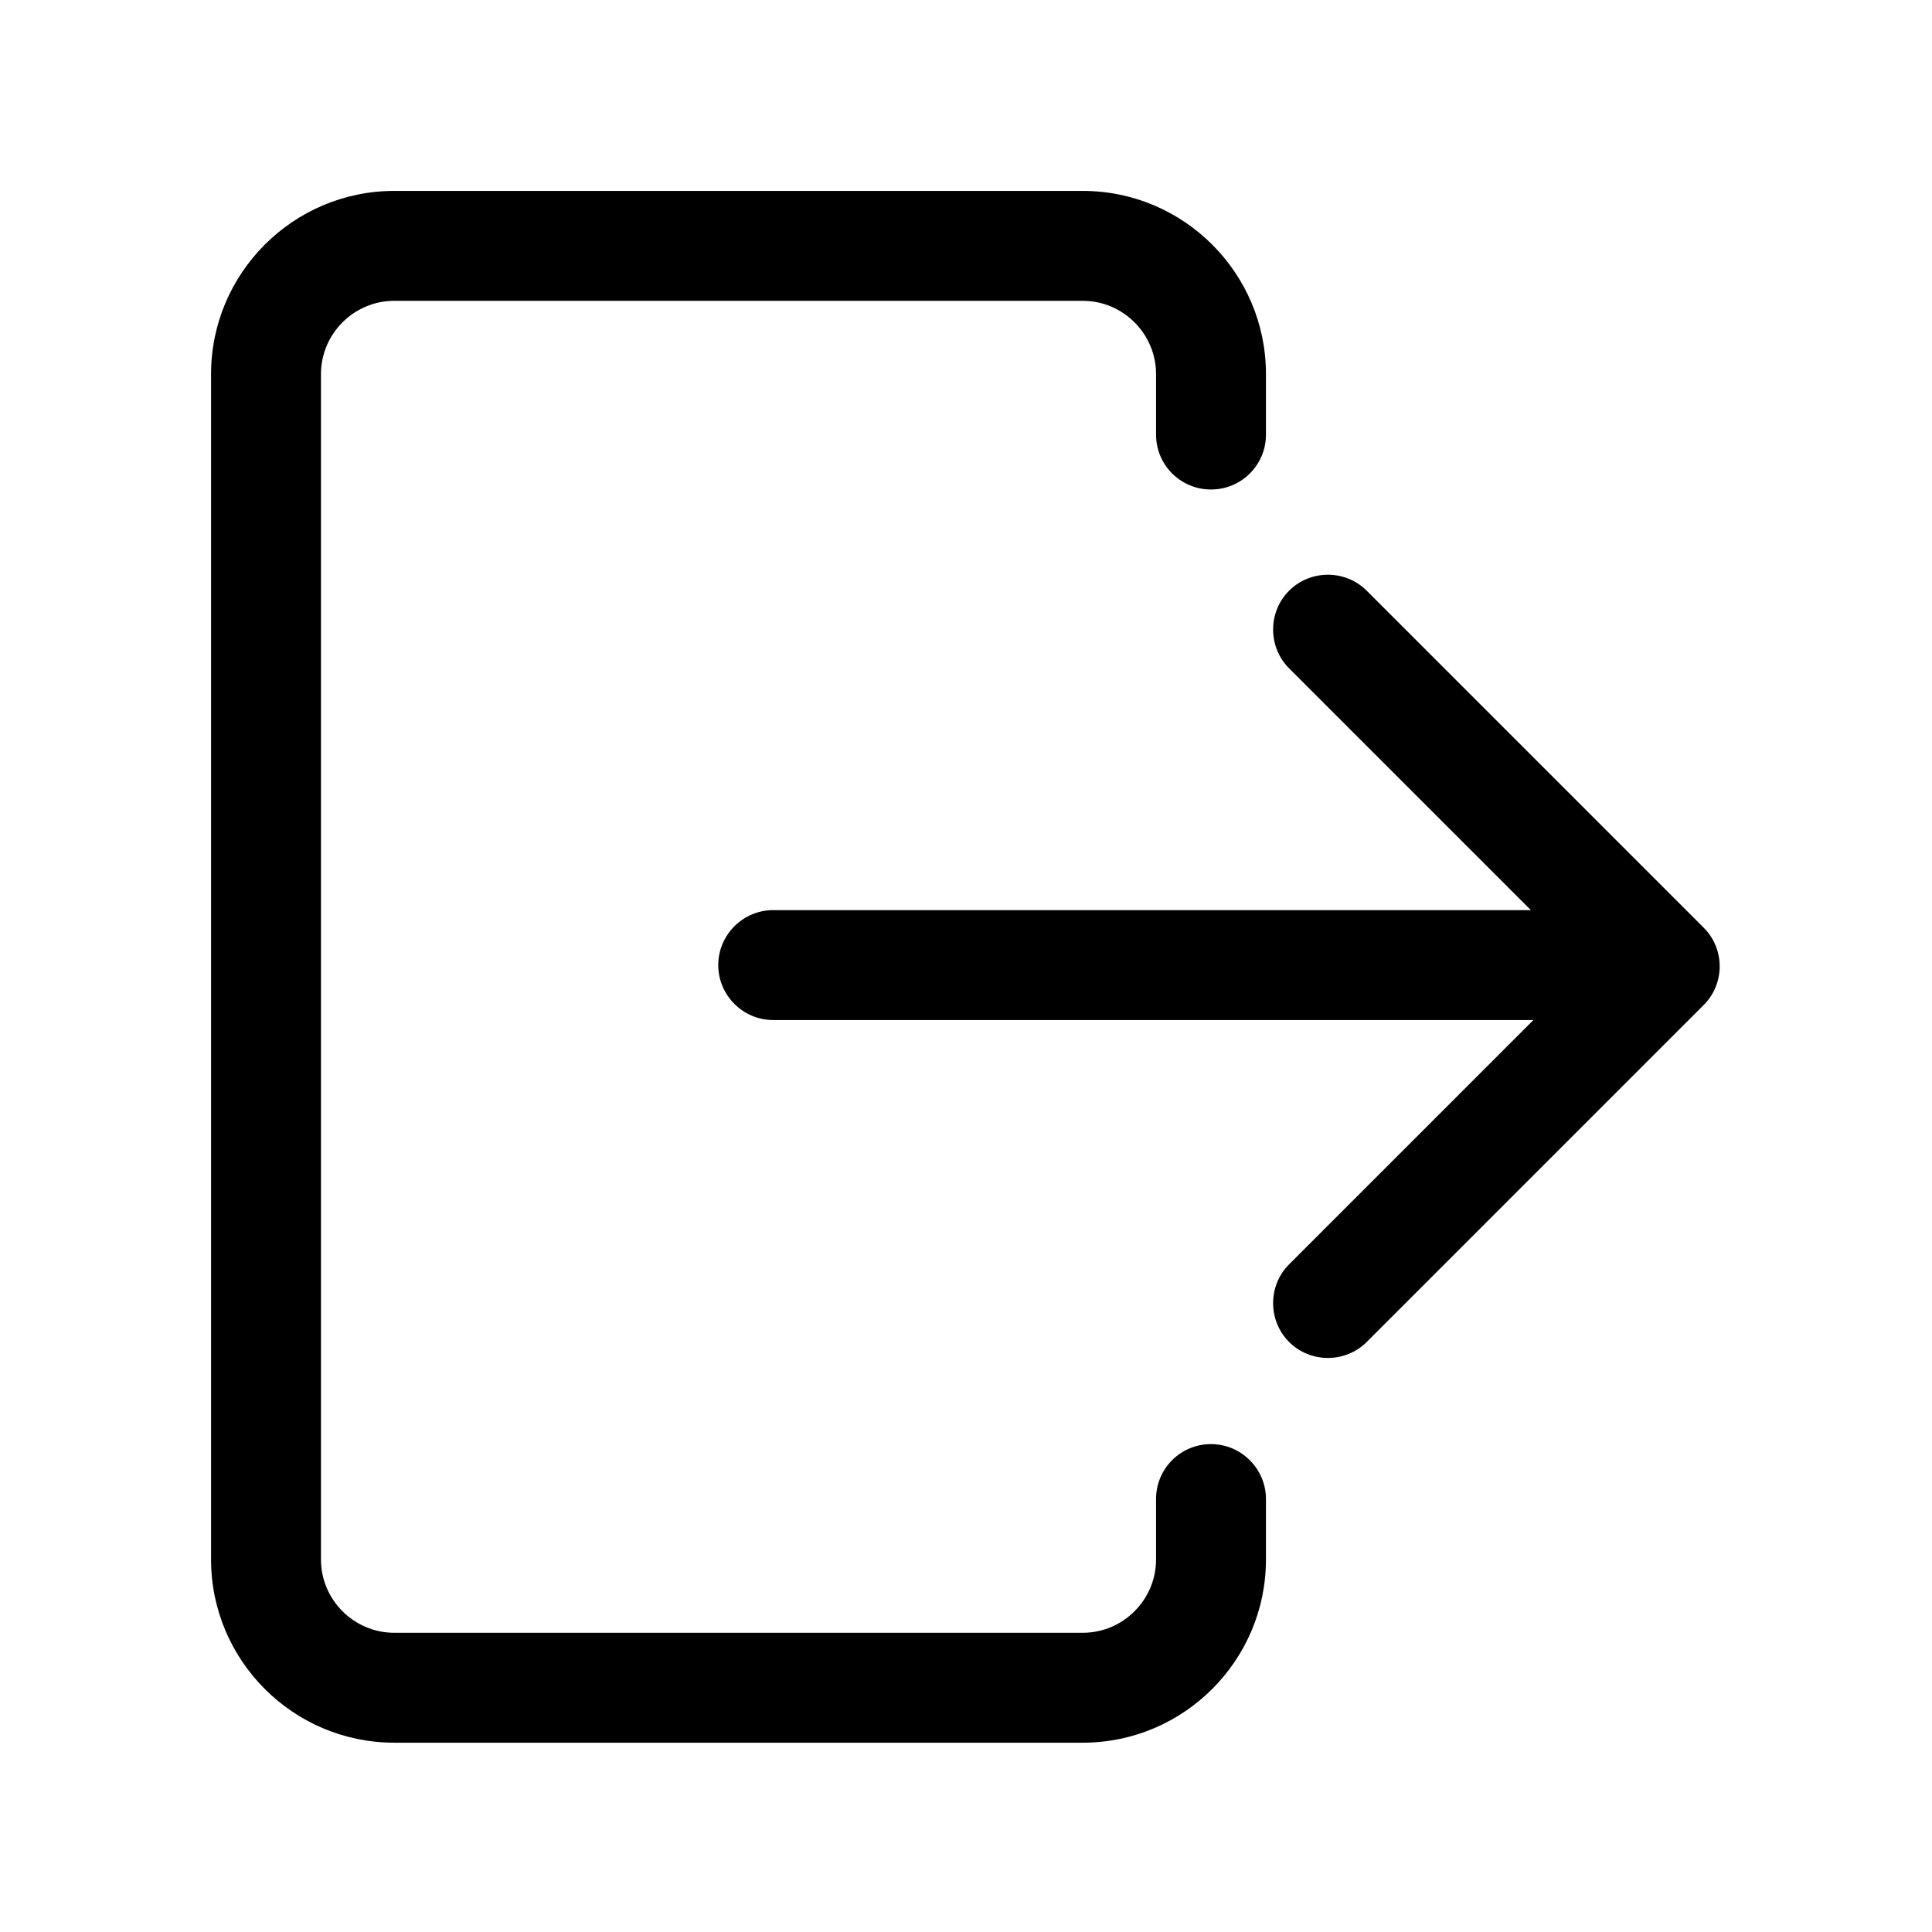
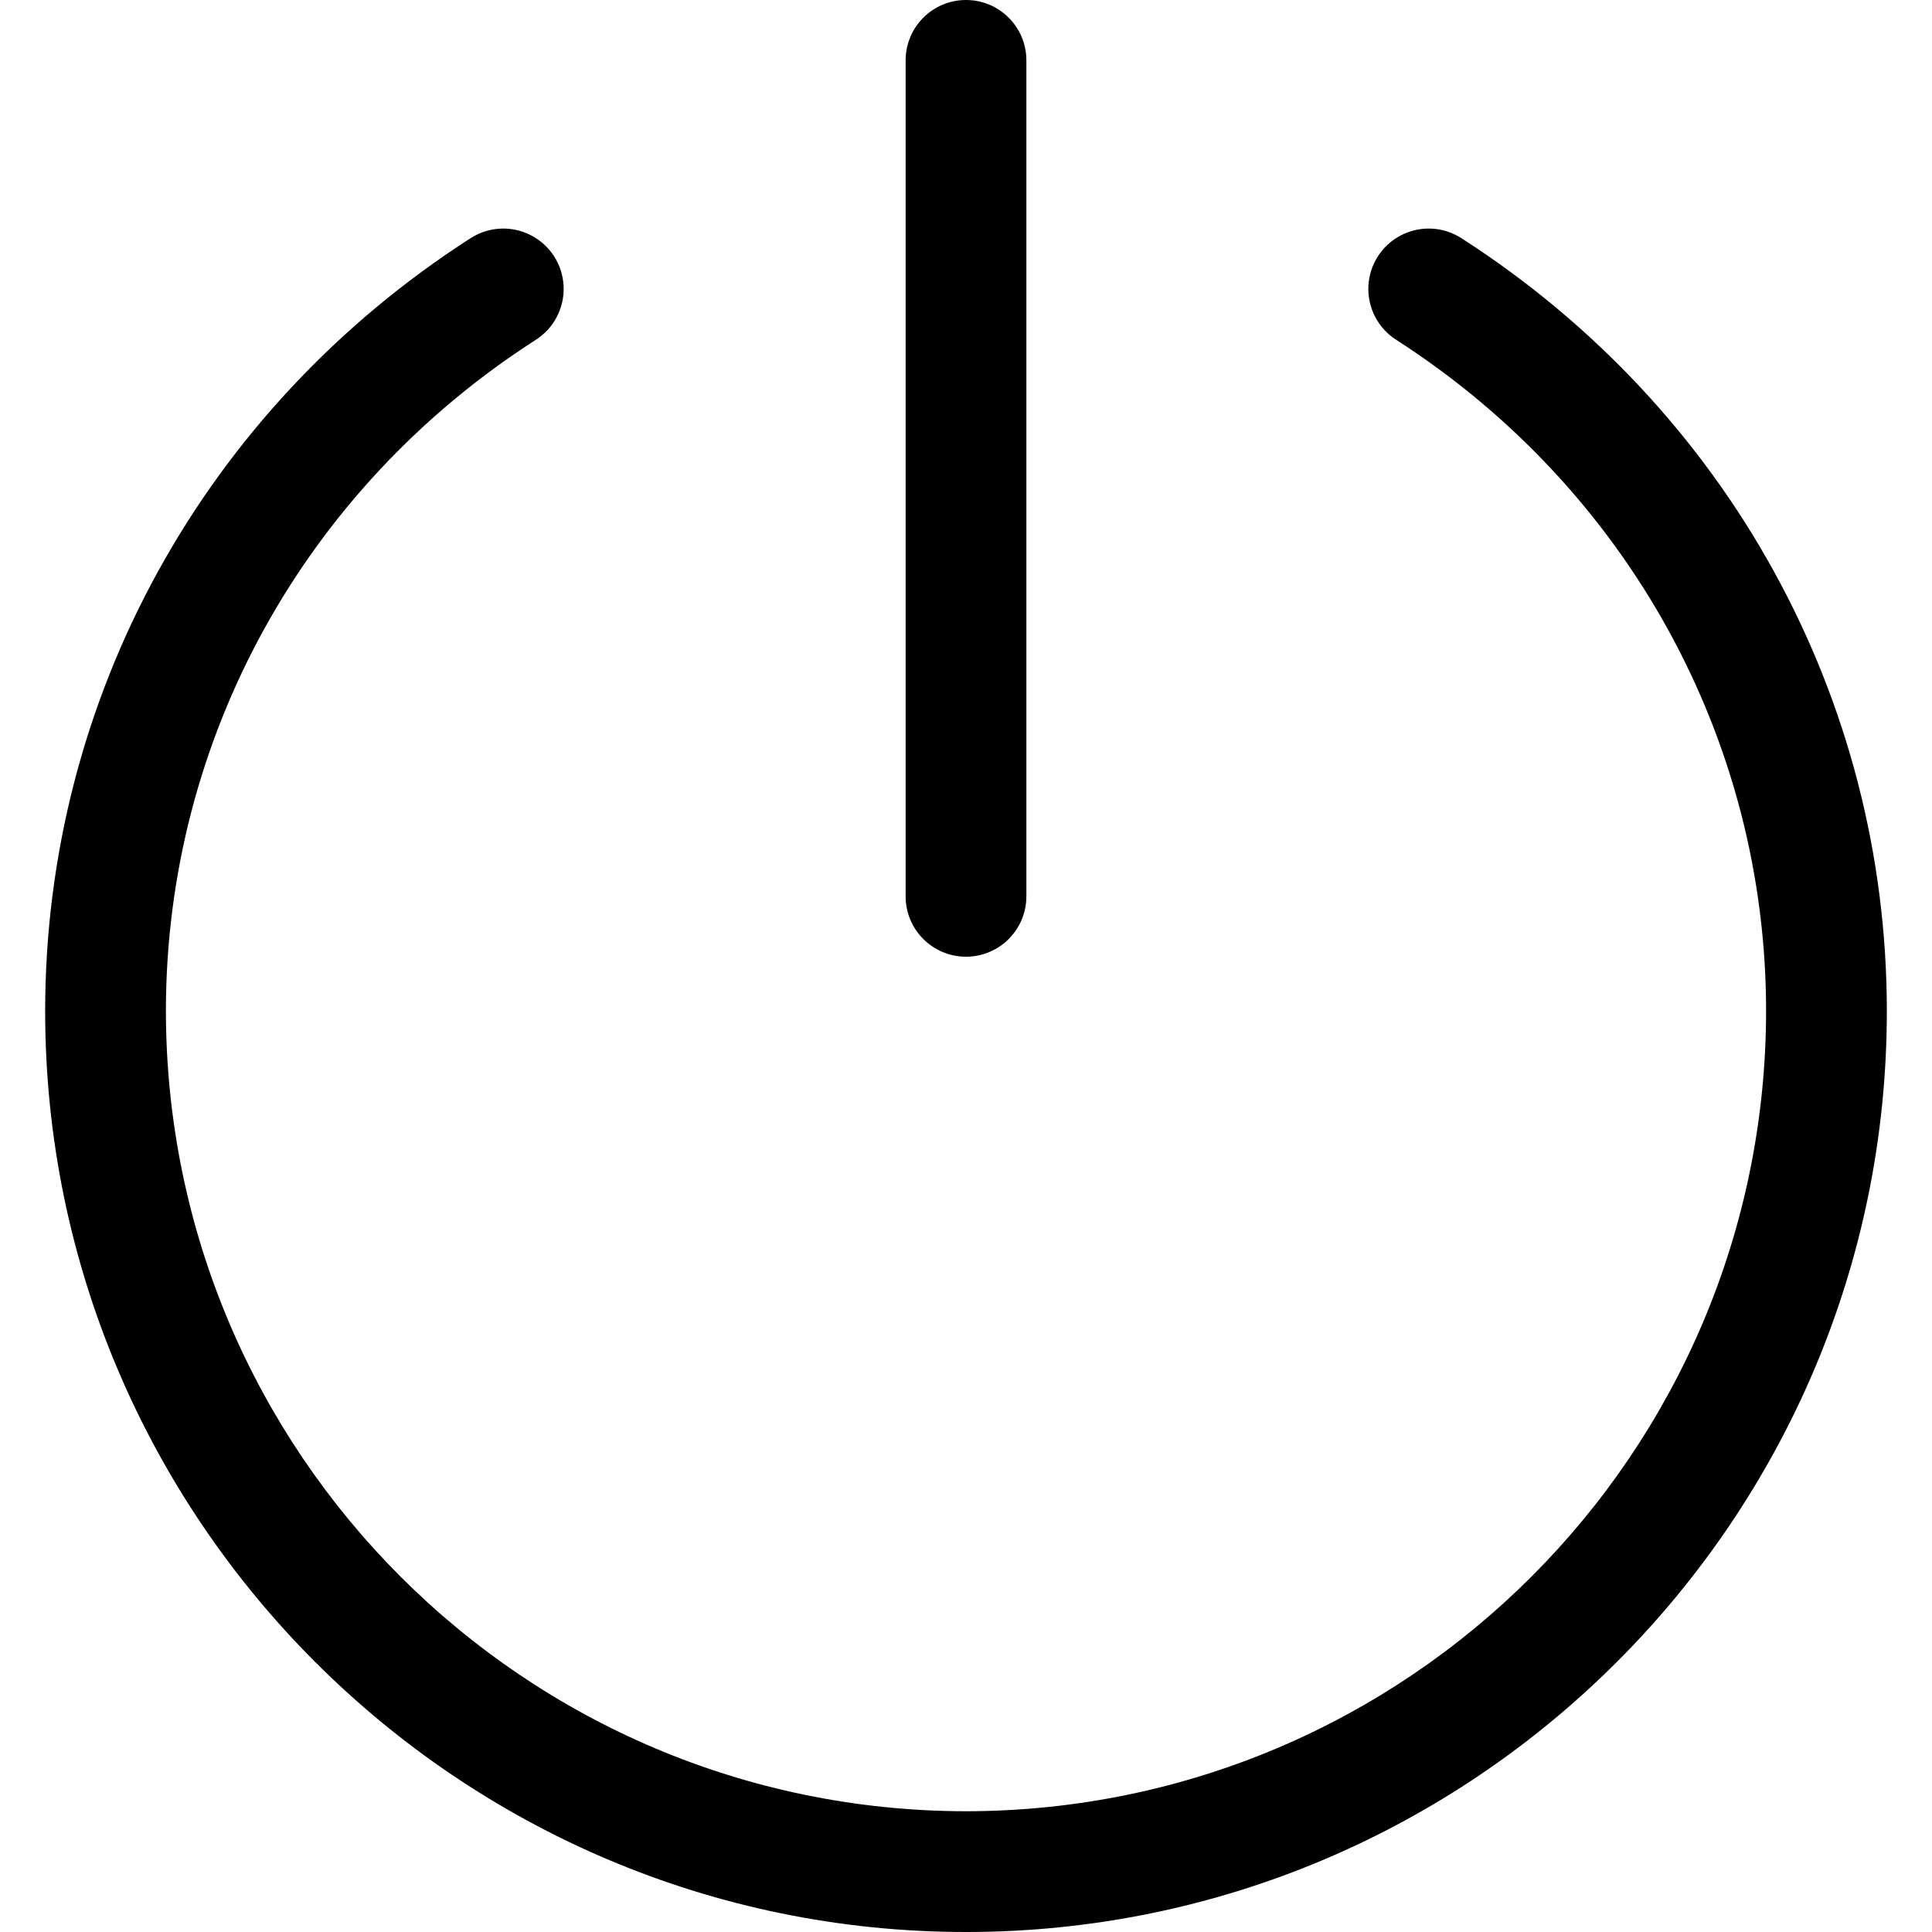
- <svg xmlns="http://www.w3.org/2000/svg" t="1531290684375" class="icon" style="" viewBox="0 0 1024 1024" version="1.1" p-id="4213" width="200" height="200">
+ <svg xmlns="http://www.w3.org/2000/svg" t="1543810968143" class="icon" style="" viewBox="0 0 1024 1024" version="1.1" p-id="2396" width="200" height="200">
  <defs>
    <style type="text/css" />
  </defs>
-   <path d="M902.91 491.611l-178.525-178.525c-11.286-11.286-29.855-11.286-41.142 0s-11.286 29.855 0 41.142l128.159 128.159h-401.59c-16.020 0-29.127 13.107-29.127 29.127s13.107 29.127 29.127 29.127h402.925l-129.494 129.494c-11.286 11.286-11.286 29.855 0 41.142s29.855 11.286 41.142 0l178.525-178.525c11.408-11.286 11.408-29.855 0-41.142z" fill="" p-id="4214" />
-   <path d="M641.858 765.406c-16.142 0-29.127 12.986-29.127 29.127v32.039c0 21.36-17.476 38.836-38.836 38.836h-364.939c-21.36 0-38.836-17.476-38.836-38.836v-628.295c0-21.36 17.476-38.836 38.836-38.836h364.939c21.36 0 38.836 17.476 38.836 38.836v32.039c0 16.142 12.986 29.127 29.127 29.127s29.127-12.986 29.127-29.127v-32.039c0-53.521-43.569-97.090-97.090-97.090h-364.939c-53.521 0-97.090 43.569-97.090 97.090v628.295c0 53.521 43.569 97.090 97.090 97.090h364.939c53.521 0 97.090-43.569 97.090-97.090v-32.039c0-16.020-13.107-29.127-29.127-29.127z" fill="" p-id="4215" />
+   <path d="M512 507.072a32 32 0 0 1-32-32V32a32 32 0 0 1 64 0v443.072a32 32 0 0 1-32 32z" p-id="2397" />
+   <path d="M512 1024C242.88 1024 23.936 805.056 23.936 535.936c0-165.76 84.224-318.912 225.344-409.6a32 32 0 1 1 34.624 53.824c-122.752 78.848-195.968 211.84-195.968 355.776A424.576 424.576 0 0 0 512 960a424.576 424.576 0 0 0 424.064-424.064c0-143.872-73.28-276.864-195.968-355.776a32 32 0 1 1 34.624-53.824c141.056 90.688 225.344 243.84 225.344 409.6C1000.064 805.056 781.12 1024 512 1024z" p-id="2398" />
</svg>
